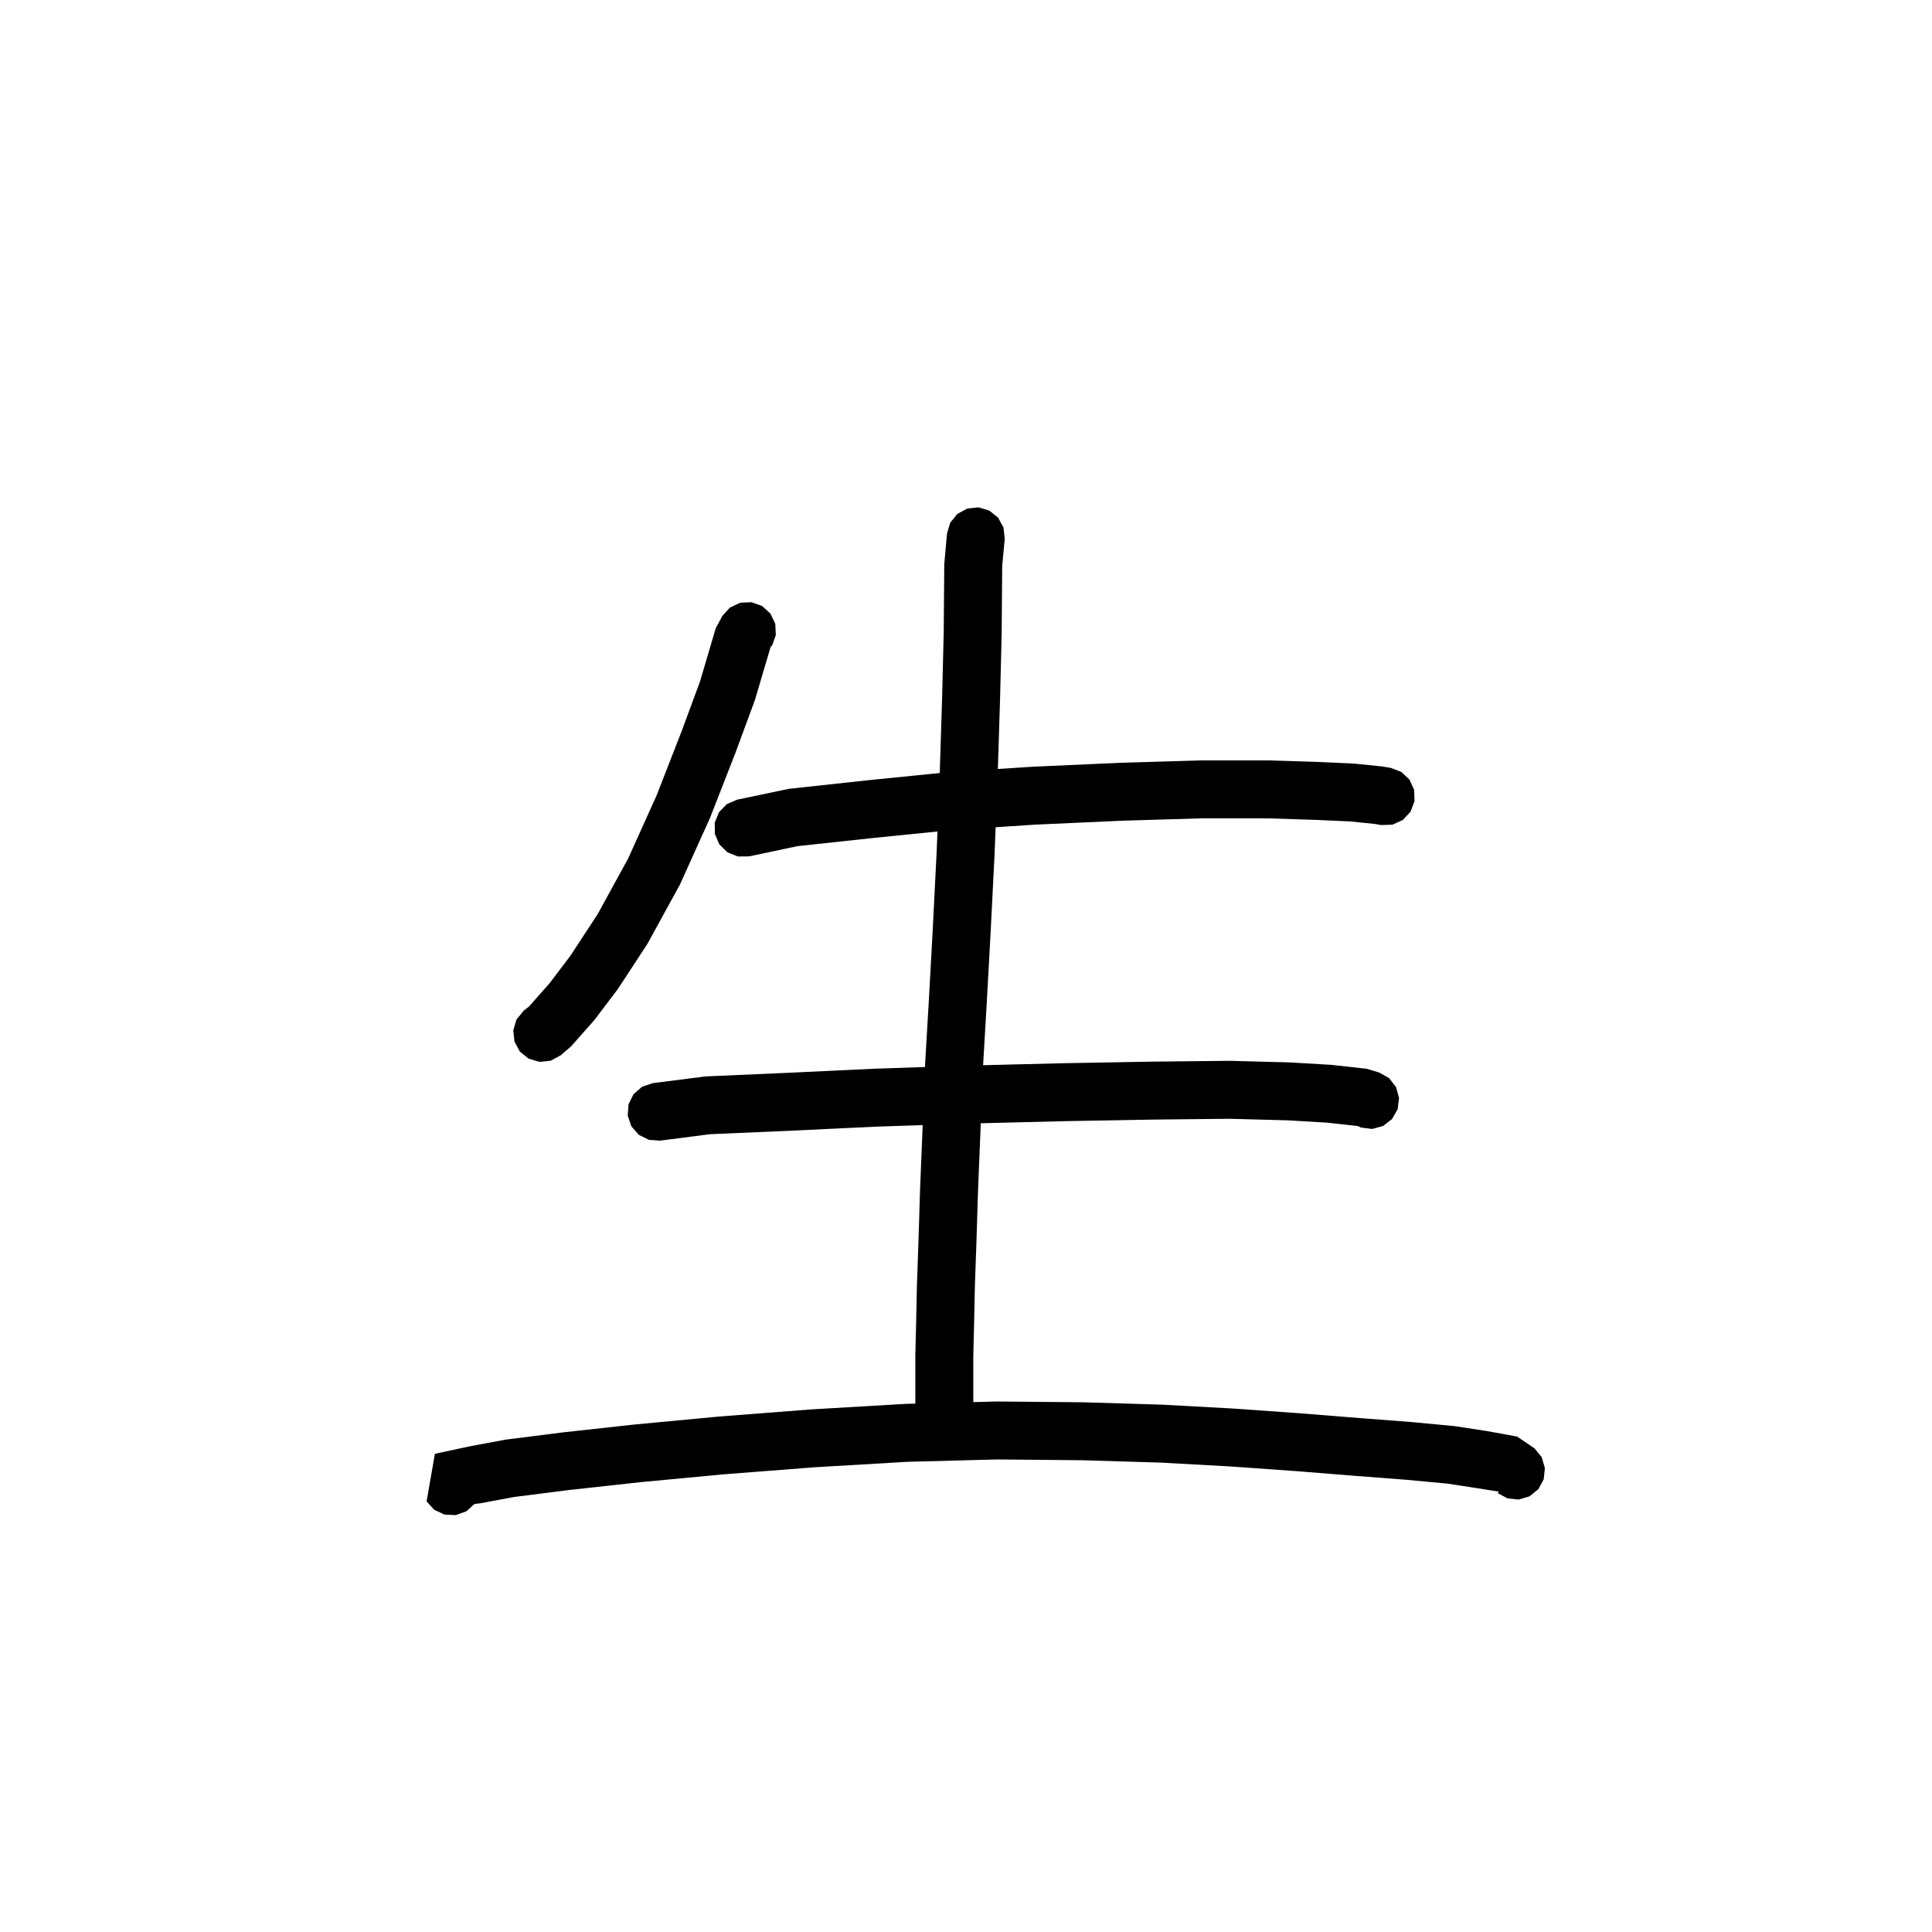
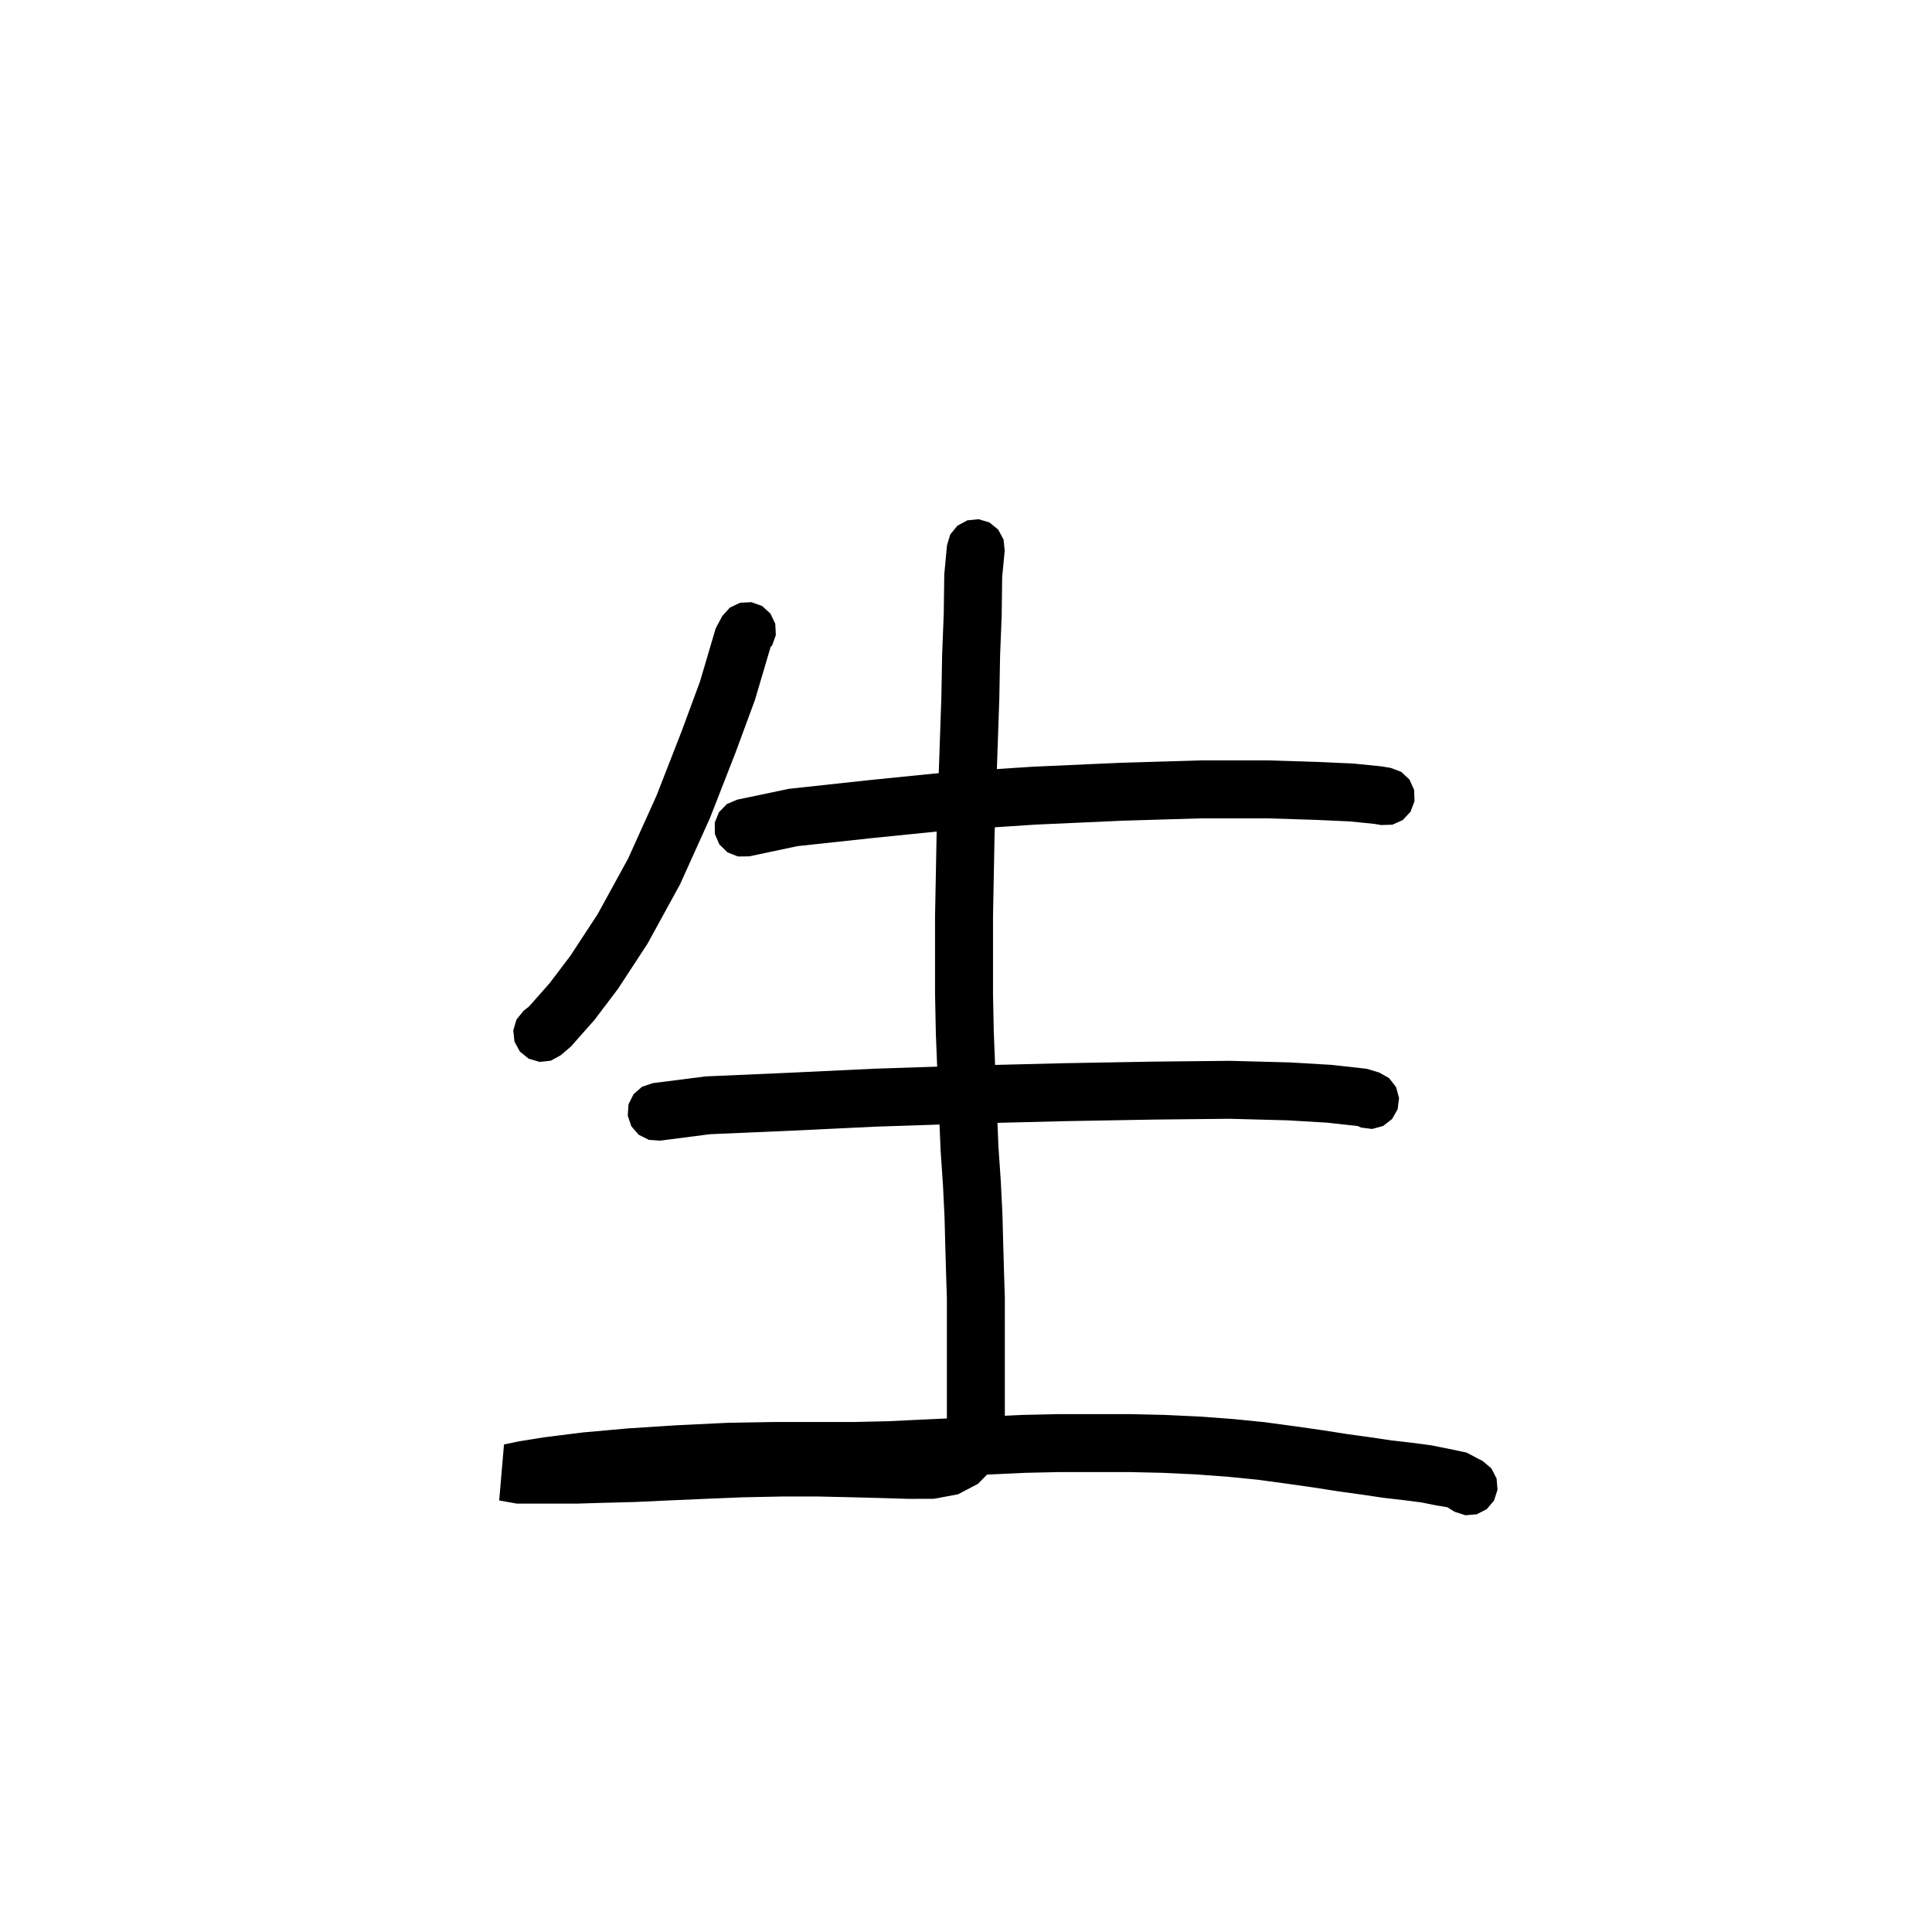
<svg xmlns="http://www.w3.org/2000/svg" viewBox="0 0 300 300" width="300" height="300">
  <path d="M 112.162 95.644 L 111.133 97.573 L 108.688 105.849 L 105.815 113.623 L 101.954 123.52 L 97.541 133.304 L 92.804 141.947 L 88.571 148.41 L 85.349 152.666 L 82.146 156.288 L 81.303 156.951 L 80.199 158.317 L 79.702 160.001 L 79.887 161.747 L 80.727 163.289 L 82.092 164.393 L 83.776 164.89 L 85.522 164.704 L 87.064 163.865 L 88.671 162.487 L 92.324 158.354 L 95.959 153.549 L 100.543 146.542 L 105.602 137.308 L 110.25 127.01 L 114.226 116.826 L 117.23 108.682 L 119.683 100.386 L 119.879 100.274 L 120.471 98.622 L 120.386 96.868 L 119.636 95.28 L 118.336 94.1 L 116.683 93.508 L 114.929 93.594 L 113.341 94.344 Z" fill="black" fill-rule="nonzero" />
  <path d="M 116.335 132.975 L 123.823 131.39 L 135.713 130.108 L 147.736 128.893 L 160.838 128.044 L 174.353 127.436 L 186.624 127.071 L 196.776 127.071 L 204.383 127.313 L 209.628 127.55 L 213.46 127.939 L 214.464 128.112 L 216.219 128.057 L 217.82 127.335 L 219.022 126.056 L 219.643 124.413 L 219.588 122.658 L 218.866 121.058 L 217.586 119.856 L 215.944 119.235 L 214.499 118.999 L 210.25 118.572 L 204.719 118.319 L 196.898 118.072 L 186.478 118.072 L 174.014 118.442 L 160.346 119.058 L 146.999 119.923 L 134.777 121.157 L 122.504 122.487 L 114.481 124.168 L 112.867 124.858 L 111.639 126.113 L 110.985 127.743 L 111.005 129.498 L 111.695 131.113 L 112.95 132.341 L 114.58 132.994 Z" fill="black" fill-rule="nonzero" />
  <path d="M 102.511 177.117 L 110.237 176.12 L 123.205 175.557 L 136.037 174.945 L 150.682 174.457 L 165.463 174.091 L 179.269 173.846 L 190.933 173.724 L 199.964 173.966 L 206.018 174.322 L 210.846 174.856 L 211.332 175.085 L 213.074 175.305 L 214.768 174.841 L 216.155 173.765 L 217.024 172.239 L 217.244 170.497 L 216.78 168.804 L 215.704 167.417 L 214.178 166.547 L 212.215 165.96 L 206.757 165.352 L 200.321 164.973 L 190.986 164.725 L 179.139 164.847 L 165.271 165.093 L 150.42 165.461 L 135.677 165.953 L 122.795 166.566 L 109.559 167.145 L 101.367 168.19 L 99.702 168.748 L 98.378 169.902 L 97.596 171.474 L 97.475 173.225 L 98.034 174.89 L 99.187 176.214 L 100.759 176.996 Z" fill="black" fill-rule="nonzero" />
-   <path d="M 147.049 82.858 L 146.625 87.608 L 146.541 98.132 L 146.298 108.119 L 145.931 119.841 L 145.443 132.289 L 144.833 144.376 L 144.222 155.5 L 143.607 165.944 L 143.238 175.659 L 142.87 184.613 L 142.625 192.587 L 142.379 199.586 L 142.256 205.49 L 142.133 210.429 L 142.133 214.653 L 142.133 218.163 L 142.133 221.633 L 142.475 223.355 L 143.451 224.815 L 144.911 225.79 L 146.633 226.133 L 148.355 225.79 L 149.815 224.815 L 150.79 223.355 L 151.133 221.633 L 151.133 218.163 L 151.133 214.653 L 151.132 210.551 L 151.254 205.694 L 151.376 199.843 L 151.62 192.882 L 151.864 184.938 L 152.231 176.014 L 152.597 166.383 L 153.207 156.01 L 153.82 144.849 L 154.434 132.691 L 154.926 120.159 L 155.294 108.371 L 155.54 98.276 L 155.62 87.903 L 156.012 83.673 L 155.827 81.927 L 154.988 80.384 L 153.622 79.281 L 151.938 78.784 L 150.192 78.969 L 148.65 79.808 L 147.546 81.174 Z" fill="black" fill-rule="nonzero" />
-   <path d="M 73.961 228.501 L 71.45 233.847 L 74.719 233.404 L 79.827 232.451 L 88.381 231.367 L 99.455 230.15 L 112.363 228.933 L 126.489 227.837 L 140.947 226.986 L 154.877 226.622 L 167.975 226.744 L 180.118 227.108 L 191.167 227.716 L 201.396 228.446 L 210.566 229.18 L 218.498 229.79 L 224.833 230.387 L 229.423 231.095 L 232.791 231.626 L 232.527 231.824 L 234.07 232.664 L 235.816 232.849 L 237.5 232.352 L 238.865 231.248 L 239.704 229.706 L 239.89 227.96 L 239.393 226.276 L 238.289 224.91 L 235.577 223.068 L 230.863 222.211 L 225.902 221.45 L 219.258 220.822 L 211.271 220.208 L 202.073 219.472 L 191.731 218.733 L 180.494 218.116 L 168.148 217.746 L 154.796 217.623 L 140.563 217.994 L 125.878 218.857 L 111.596 219.965 L 98.545 221.196 L 87.333 222.429 L 78.5 223.549 L 73.077 224.555 L 67.53 225.745 L 66.243 233.132 L 67.423 234.432 L 69.011 235.182 L 70.764 235.267 L 72.417 234.675 L 73.718 233.495 L 74.468 231.908 L 74.553 230.154 Z" fill="black" fill-rule="nonzero" />
+   <path d="M 147.051 84.675 L 146.627 89.176 L 146.542 95.39 L 146.298 101.504 L 146.175 108.248 L 145.931 115.314 L 145.686 122.414 L 145.44 129.305 L 145.317 135.833 L 145.194 142.241 L 145.194 148.286 L 145.194 154.331 L 145.318 160.543 L 145.565 166.712 L 145.81 172.716 L 146.058 178.652 L 146.426 184.06 L 146.667 188.987 L 146.787 193.593 L 146.91 197.891 L 147.031 201.626 L 147.031 205.102 L 147.031 208.163 L 147.031 210.857 L 147.031 213.306 L 147.031 215.633 L 147.031 217.714 L 147.031 219.673 L 147.039 221.483 L 146.938 222.555 L 146.83 222.898 L 146.549 223.142 L 145.979 223.475 L 144.315 223.759 L 141.319 223.745 L 137.331 223.624 L 132.661 223.501 L 127.213 223.378 L 121.362 223.378 L 115.149 223.502 L 109.096 223.749 L 103.451 223.994 L 98.223 224.238 L 93.487 224.359 L 89.499 224.48 L 86.02 224.48 L 82.959 224.48 L 80.538 224.482 L 81.058 224.721 L 80.8 232.929 L 82.138 232.678 L 85.784 232.09 L 91.514 231.373 L 98.24 230.773 L 105.741 230.289 L 113.353 229.926 L 120.347 229.806 L 126.796 229.806 L 132.722 229.806 L 138.218 229.681 L 143.416 229.434 L 148.678 229.189 L 153.944 228.944 L 159.153 228.701 L 164.56 228.581 L 170.02 228.582 L 175.356 228.581 L 180.517 228.701 L 185.671 228.941 L 190.572 229.3 L 195.335 229.776 L 199.769 230.376 L 204.009 230.981 L 207.935 231.595 L 211.506 232.087 L 214.86 232.584 L 218.086 232.956 L 220.726 233.299 L 223.03 233.762 L 224.727 234.039 L 225.876 234.75 L 227.548 235.287 L 229.297 235.143 L 230.859 234.341 L 231.995 233.002 L 232.532 231.33 L 232.388 229.58 L 231.586 228.018 L 230.247 226.883 L 227.722 225.552 L 224.766 224.931 L 222.172 224.416 L 219.18 224.023 L 216.038 223.661 L 212.779 223.178 L 209.249 222.691 L 205.338 222.08 L 201.007 221.461 L 196.38 220.837 L 191.347 220.333 L 186.206 219.957 L 180.83 219.707 L 175.46 219.582 L 170.02 219.582 L 164.46 219.582 L 158.847 219.707 L 153.526 219.954 L 148.26 220.199 L 142.993 220.444 L 137.904 220.686 L 132.625 220.806 L 126.796 220.806 L 120.266 220.806 L 113.055 220.931 L 105.238 221.303 L 97.556 221.799 L 90.567 222.423 L 84.543 223.176 L 80.596 223.811 L 78.261 224.295 L 77.513 232.993 L 80.238 233.477 L 82.959 233.48 L 86.02 233.48 L 89.644 233.479 L 93.737 233.355 L 98.552 233.232 L 103.855 232.985 L 109.475 232.741 L 115.422 232.498 L 121.455 232.377 L 127.114 232.377 L 132.441 232.499 L 137.077 232.621 L 141.171 232.744 L 145.032 232.731 L 148.756 232.036 L 151.859 230.409 L 154.272 227.959 L 155.634 224.874 L 156.022 222.027 L 156.031 219.673 L 156.031 217.714 L 156.031 215.633 L 156.031 213.306 L 156.031 210.857 L 156.031 208.163 L 156.031 205.102 L 156.03 201.476 L 155.906 197.619 L 155.784 193.346 L 155.66 188.646 L 155.411 183.532 L 155.044 178.164 L 154.802 172.345 L 154.558 166.349 L 154.314 160.273 L 154.194 154.24 L 154.194 148.286 L 154.194 142.33 L 154.316 136.004 L 154.437 129.552 L 154.681 122.729 L 154.926 115.624 L 155.172 108.487 L 155.294 101.761 L 155.539 95.63 L 155.617 89.599 L 156.01 85.529 L 155.833 83.782 L 155 82.236 L 153.639 81.127 L 151.957 80.622 L 150.21 80.8 L 148.665 81.633 L 147.555 82.994 Z" fill="black" fill-rule="nonzero" />
</svg>
